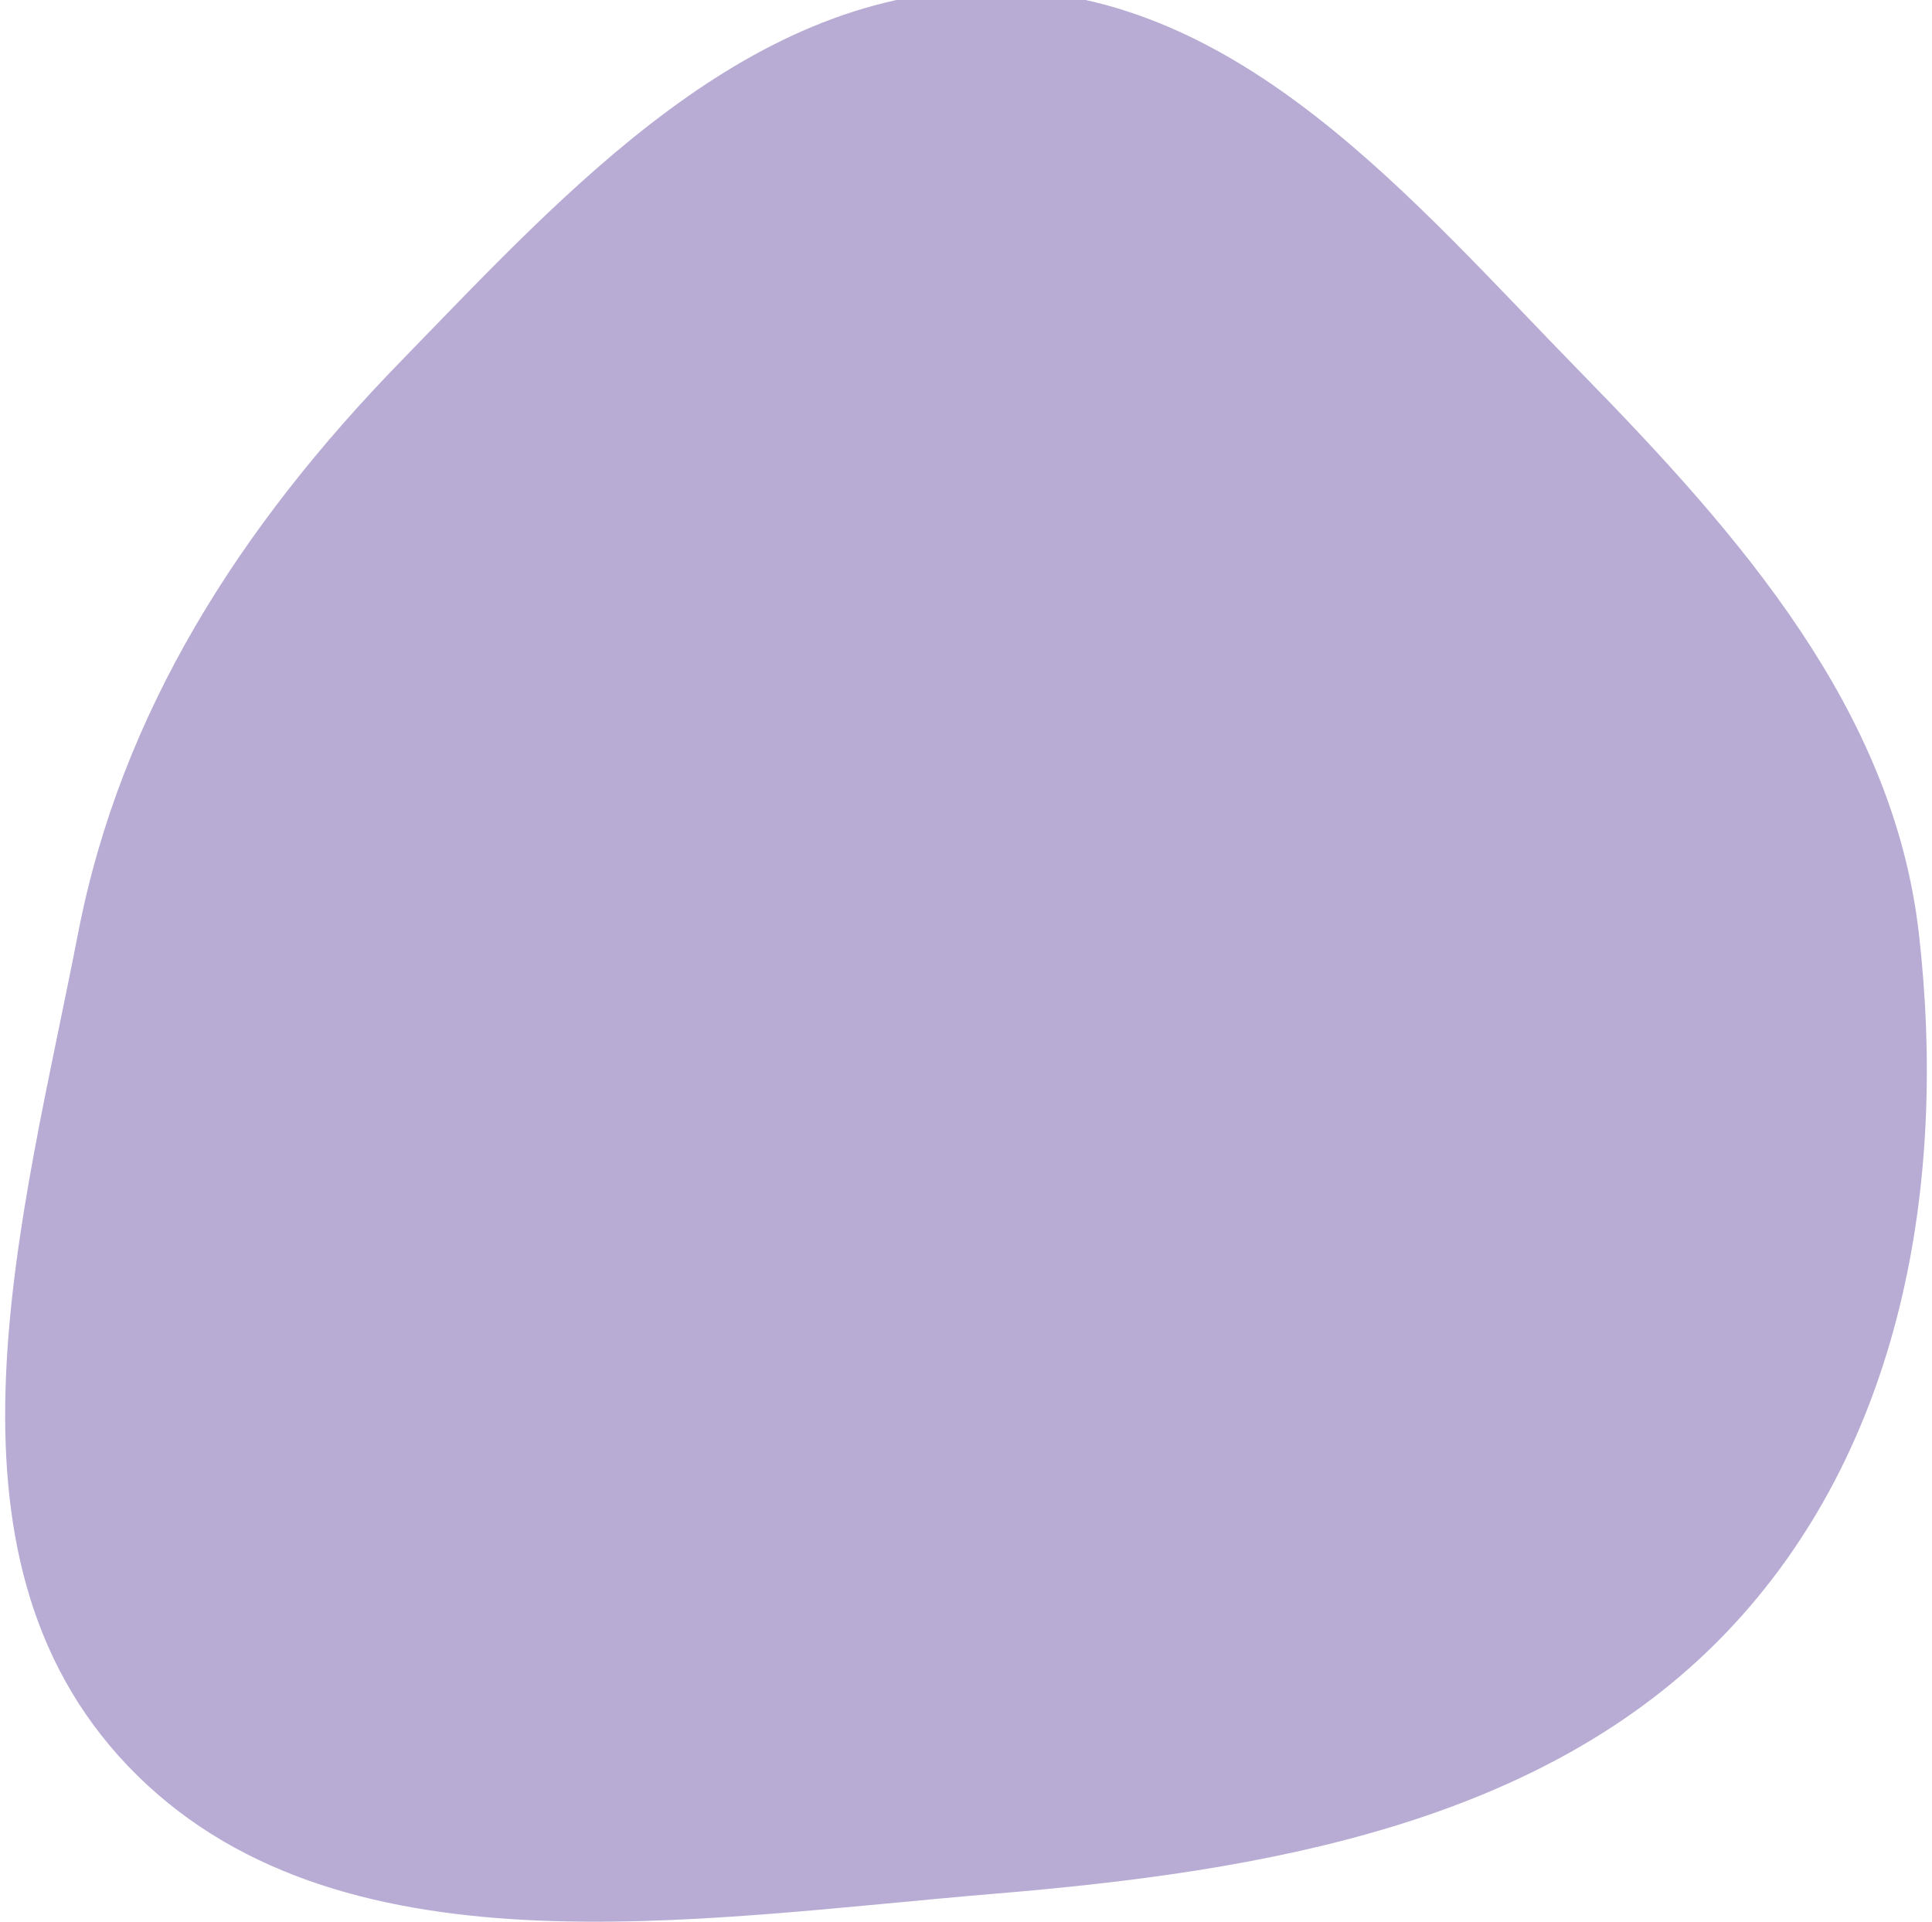
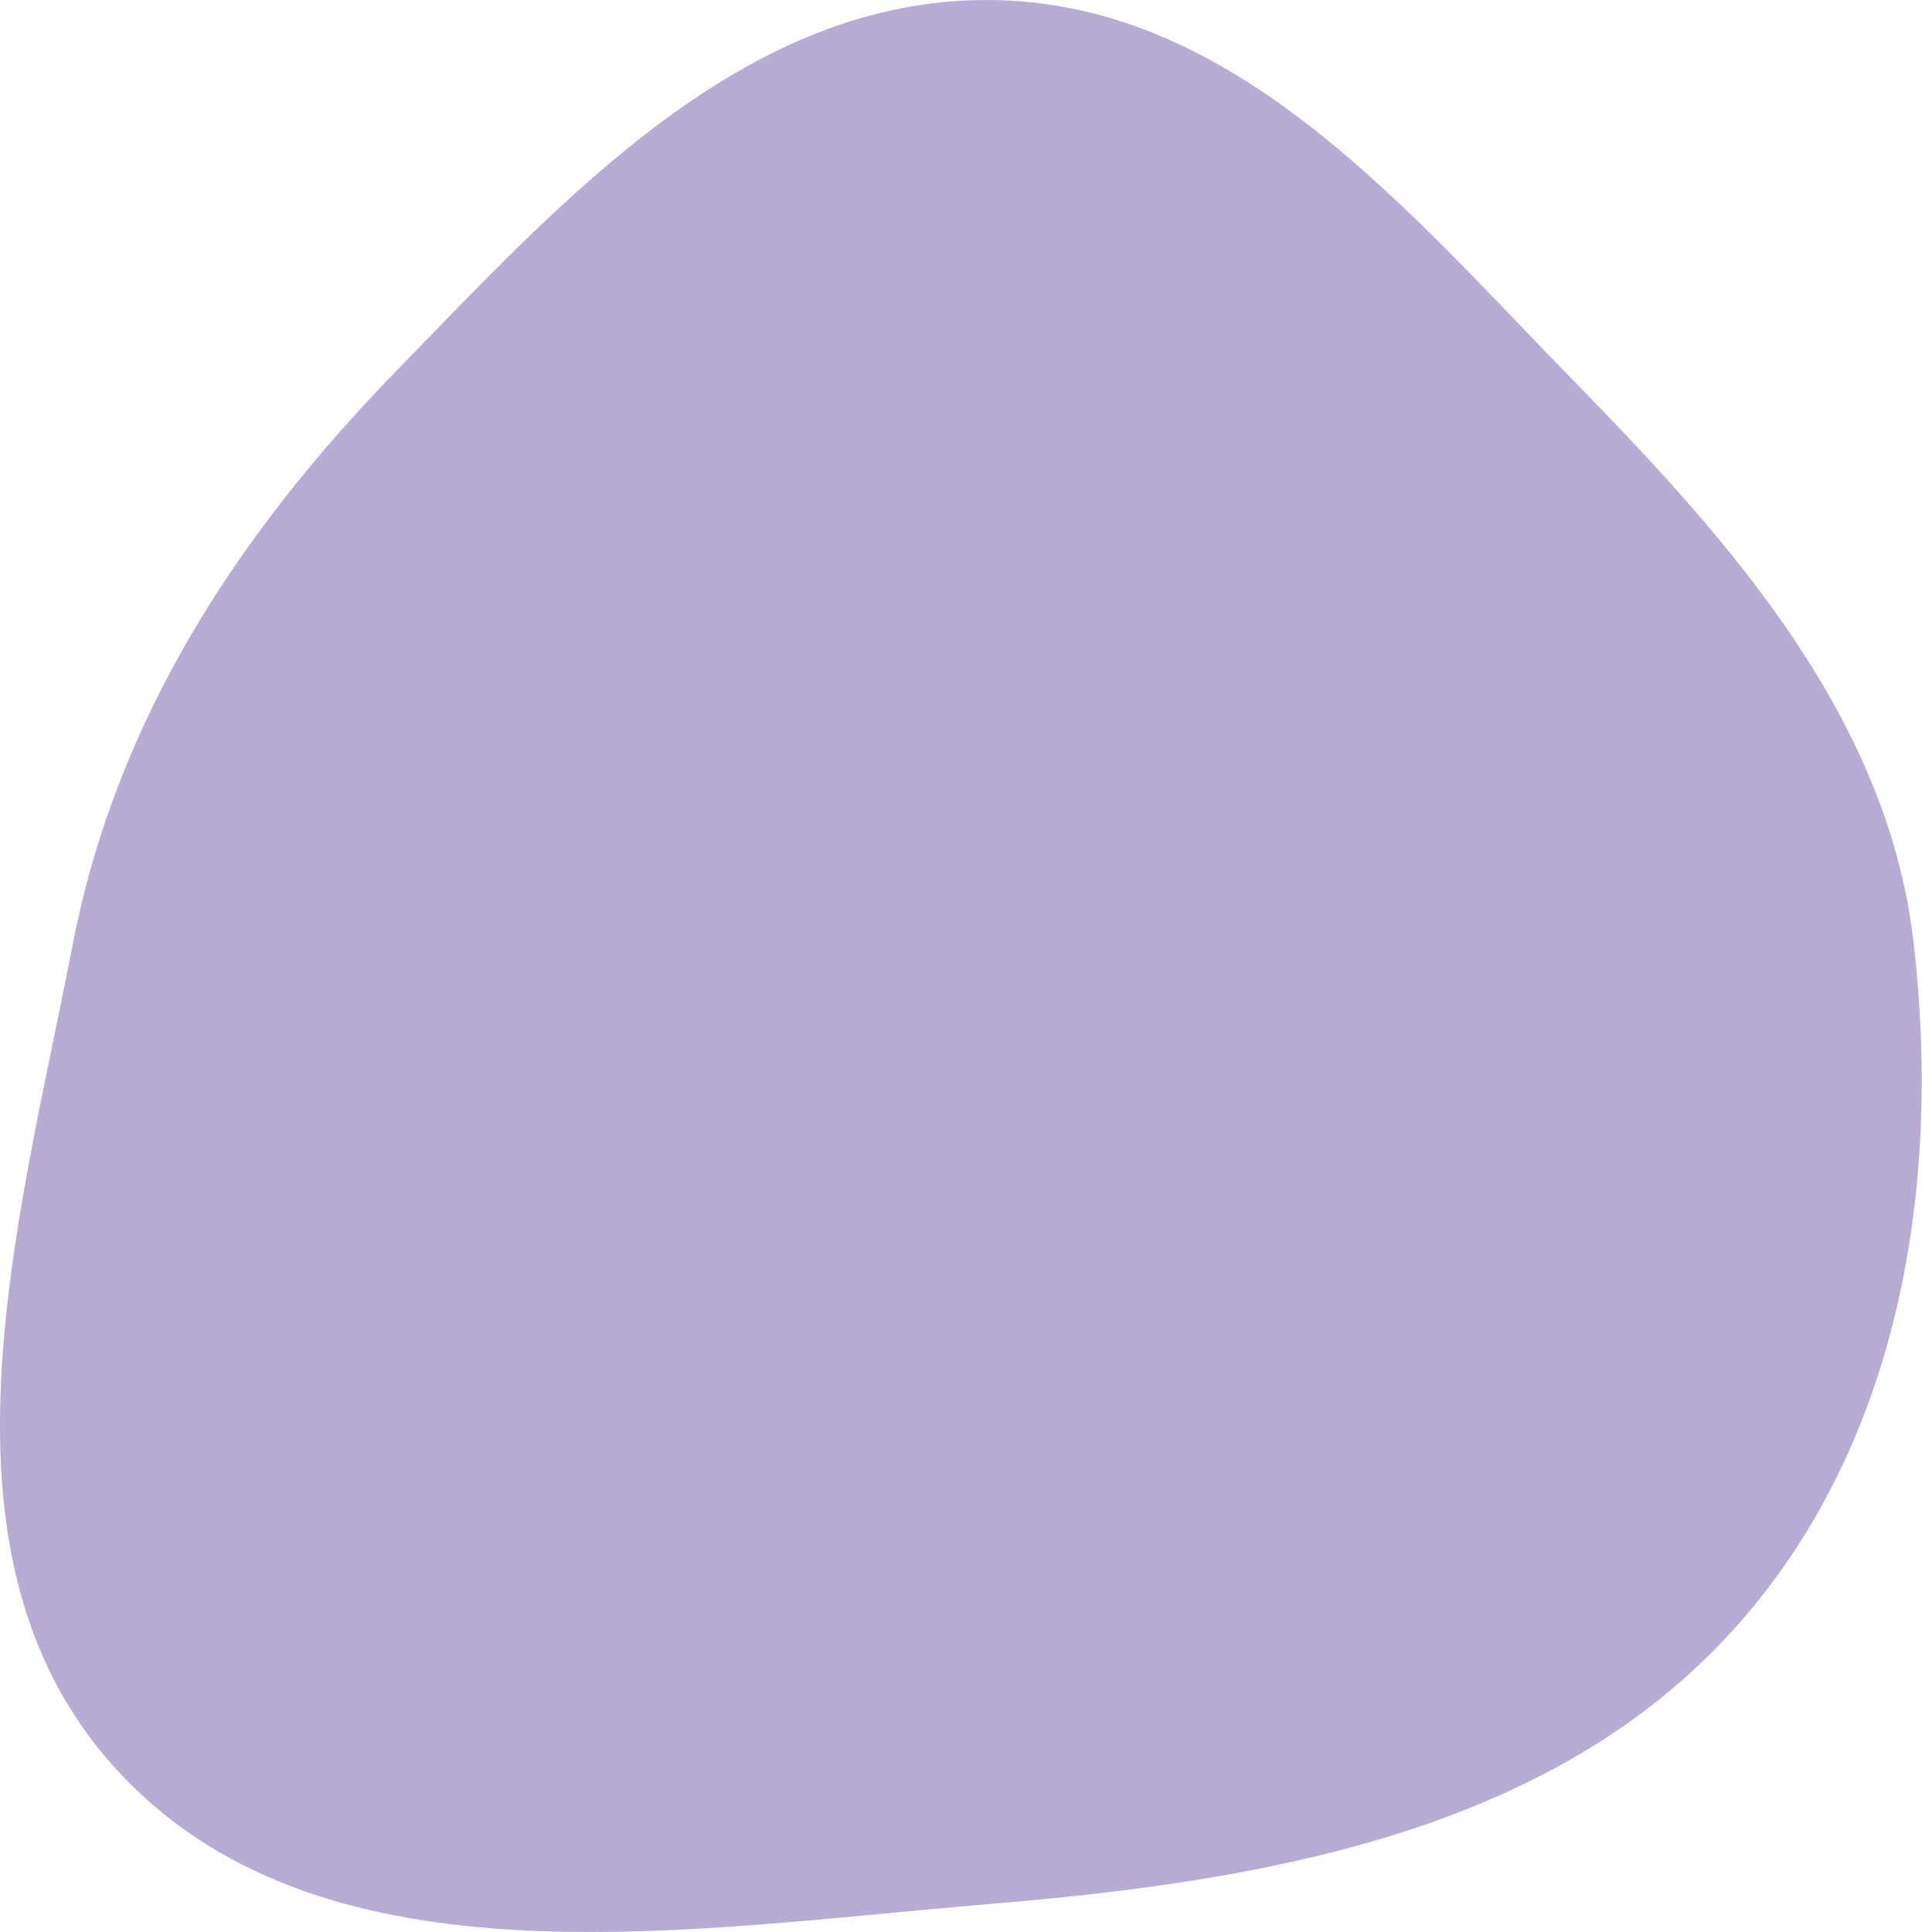
- <svg xmlns="http://www.w3.org/2000/svg" width="187" height="186" viewBox="0 0 187 186" fill="none">
-   <path fill-rule="evenodd" clip-rule="evenodd" d="M96.376 -0.998C120.1 -0.792 136.714 19.404 152.956 36.003C168.467 51.853 183.236 68.694 185.724 90.308C188.503 114.462 184.172 140.234 167.006 158.097C149.304 176.517 122.388 181.124 96.376 183.282C67.039 185.716 32.279 191.757 12.38 170.925C-7.323 150.3 2.223 117.816 7.562 90.308C11.72 68.885 23.264 50.936 38.758 35.007C55.016 18.293 72.552 -1.206 96.376 -0.998Z" fill="#B8ACD4" />
+ <svg xmlns="http://www.w3.org/2000/svg" width="186" height="187" viewBox="0 0 186 187" fill="none">
+   <path fill-rule="evenodd" clip-rule="evenodd" d="M95.876 0.002C119.6 0.208 136.214 20.404 152.456 37.003C167.967 52.853 182.736 69.694 185.224 91.308C188.003 115.462 183.672 141.234 166.506 159.097C148.804 177.517 121.888 182.124 95.876 184.282C66.539 186.716 31.779 192.757 11.88 171.925C-7.823 151.3 1.723 118.816 7.062 91.308C11.22 69.885 22.764 51.936 38.258 36.007C54.516 19.293 72.052 -0.206 95.876 0.002Z" fill="#B8ACD4" />
</svg>
